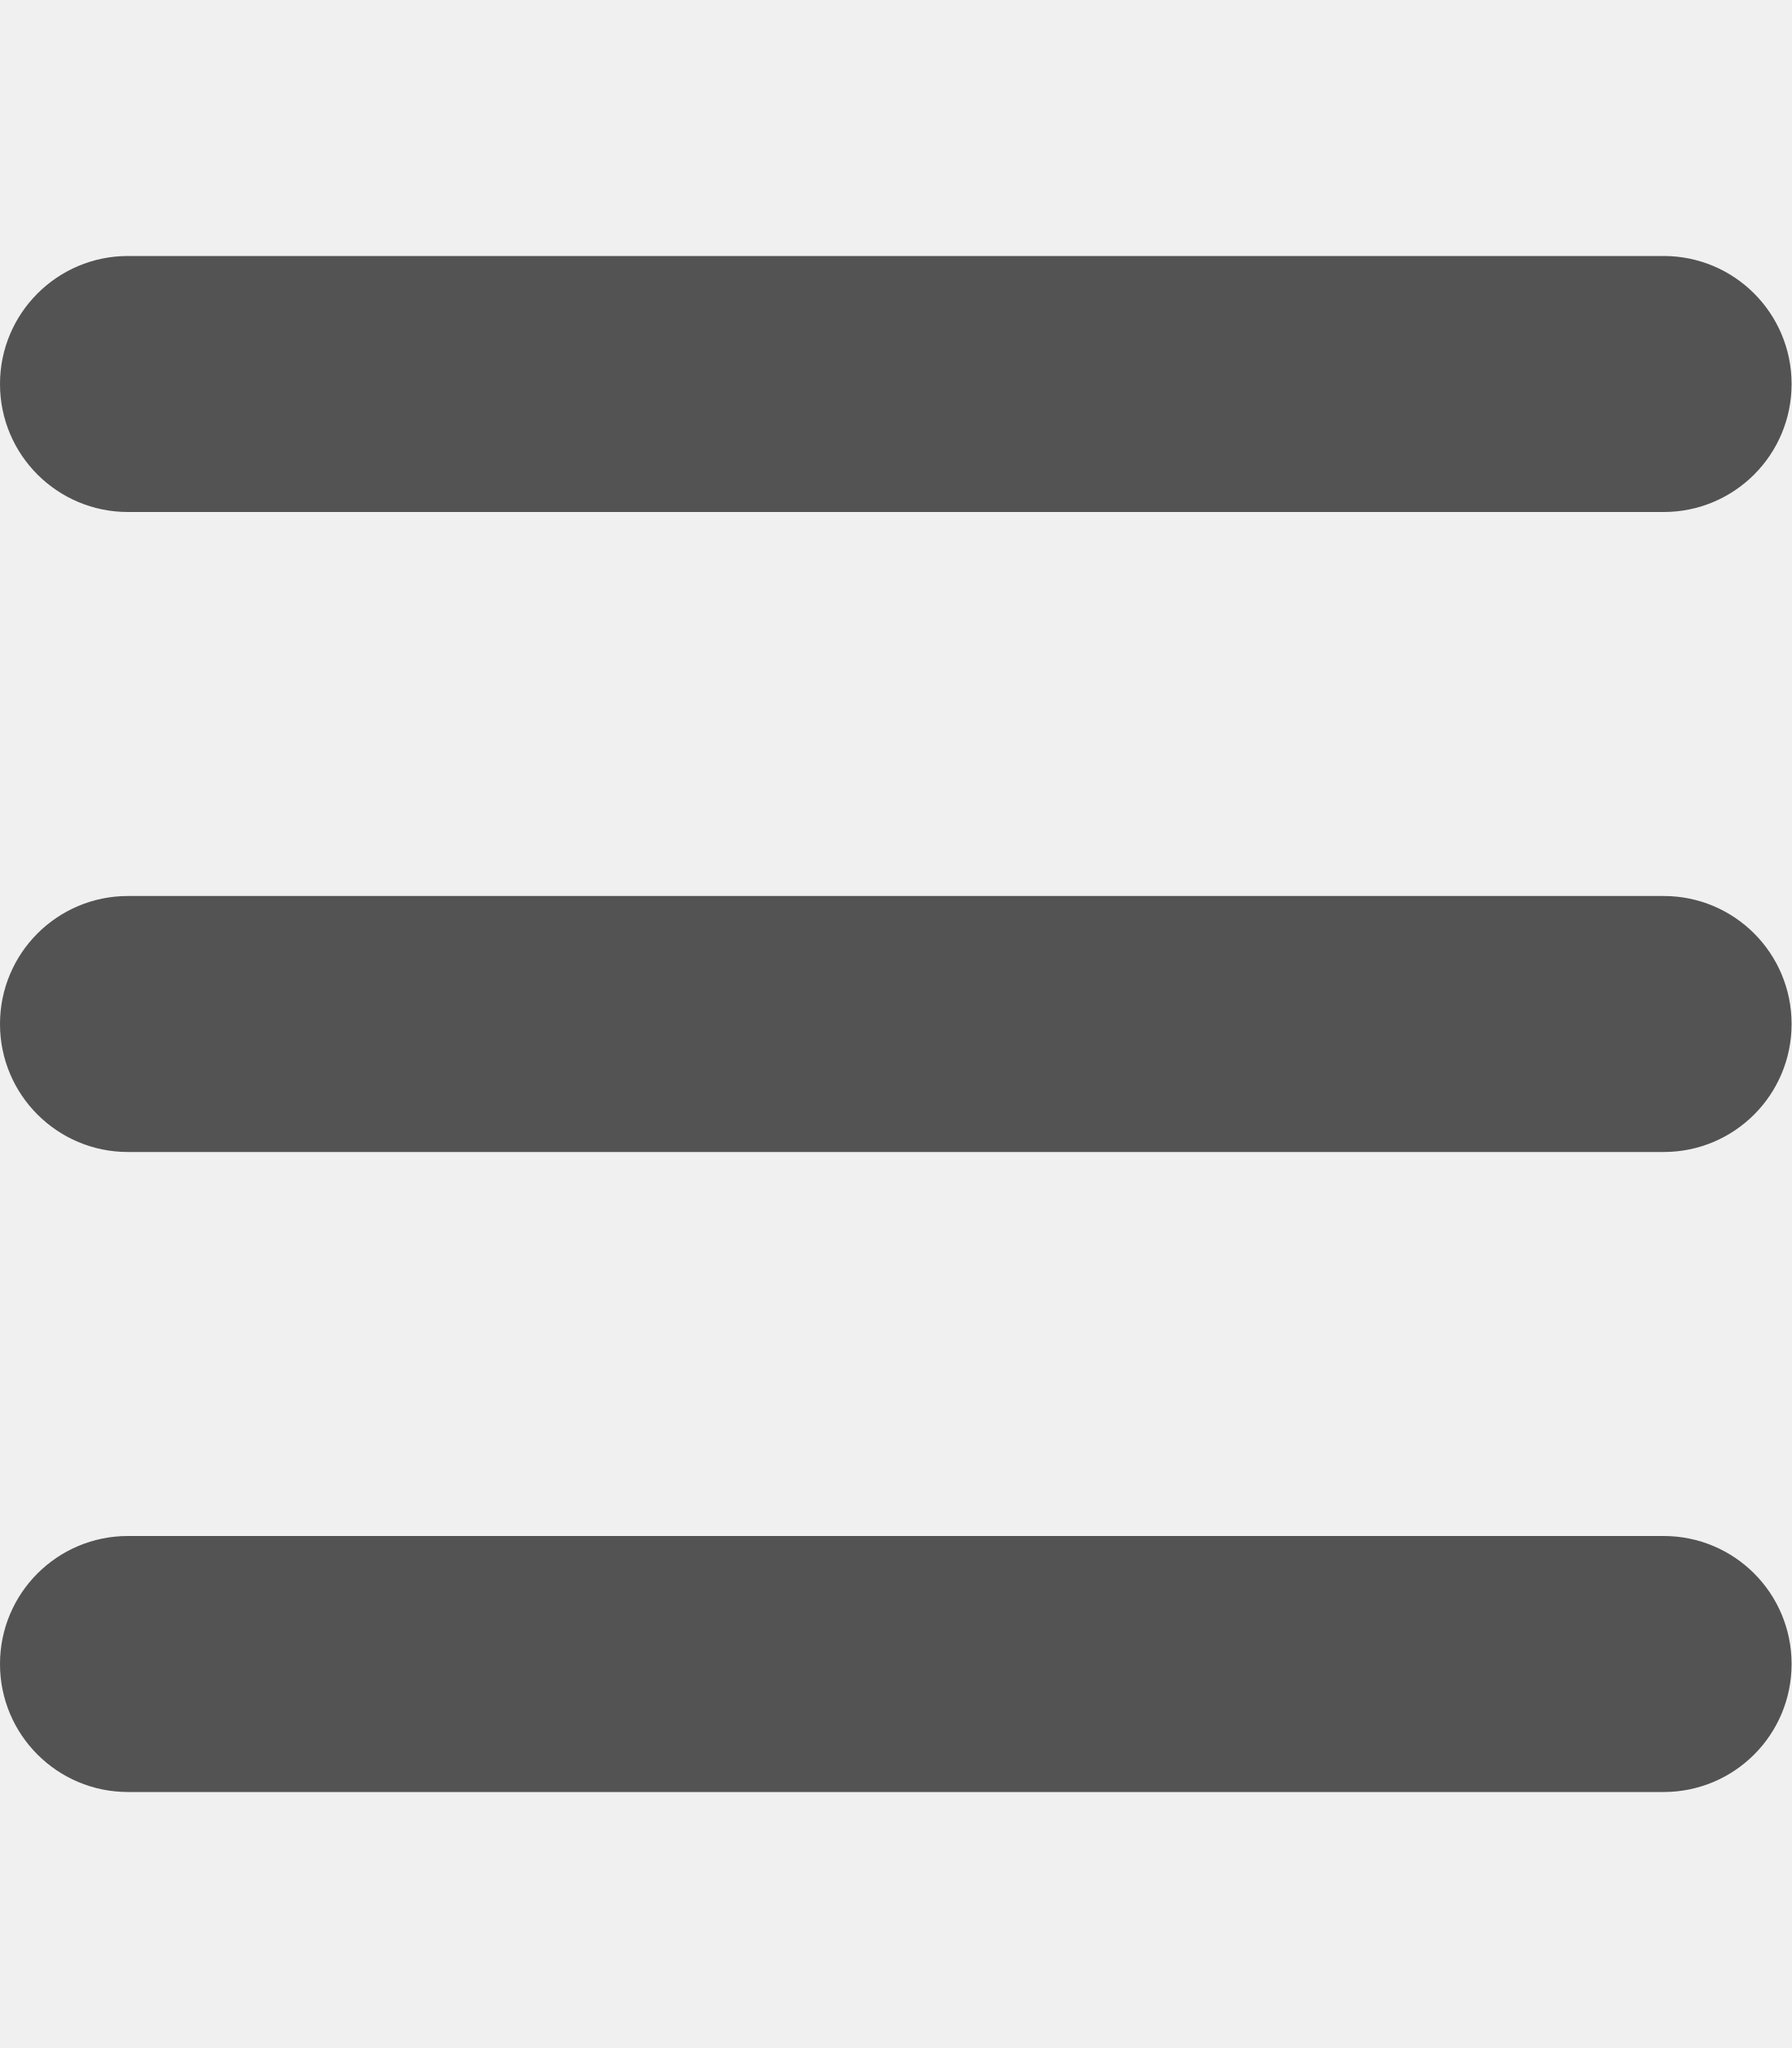
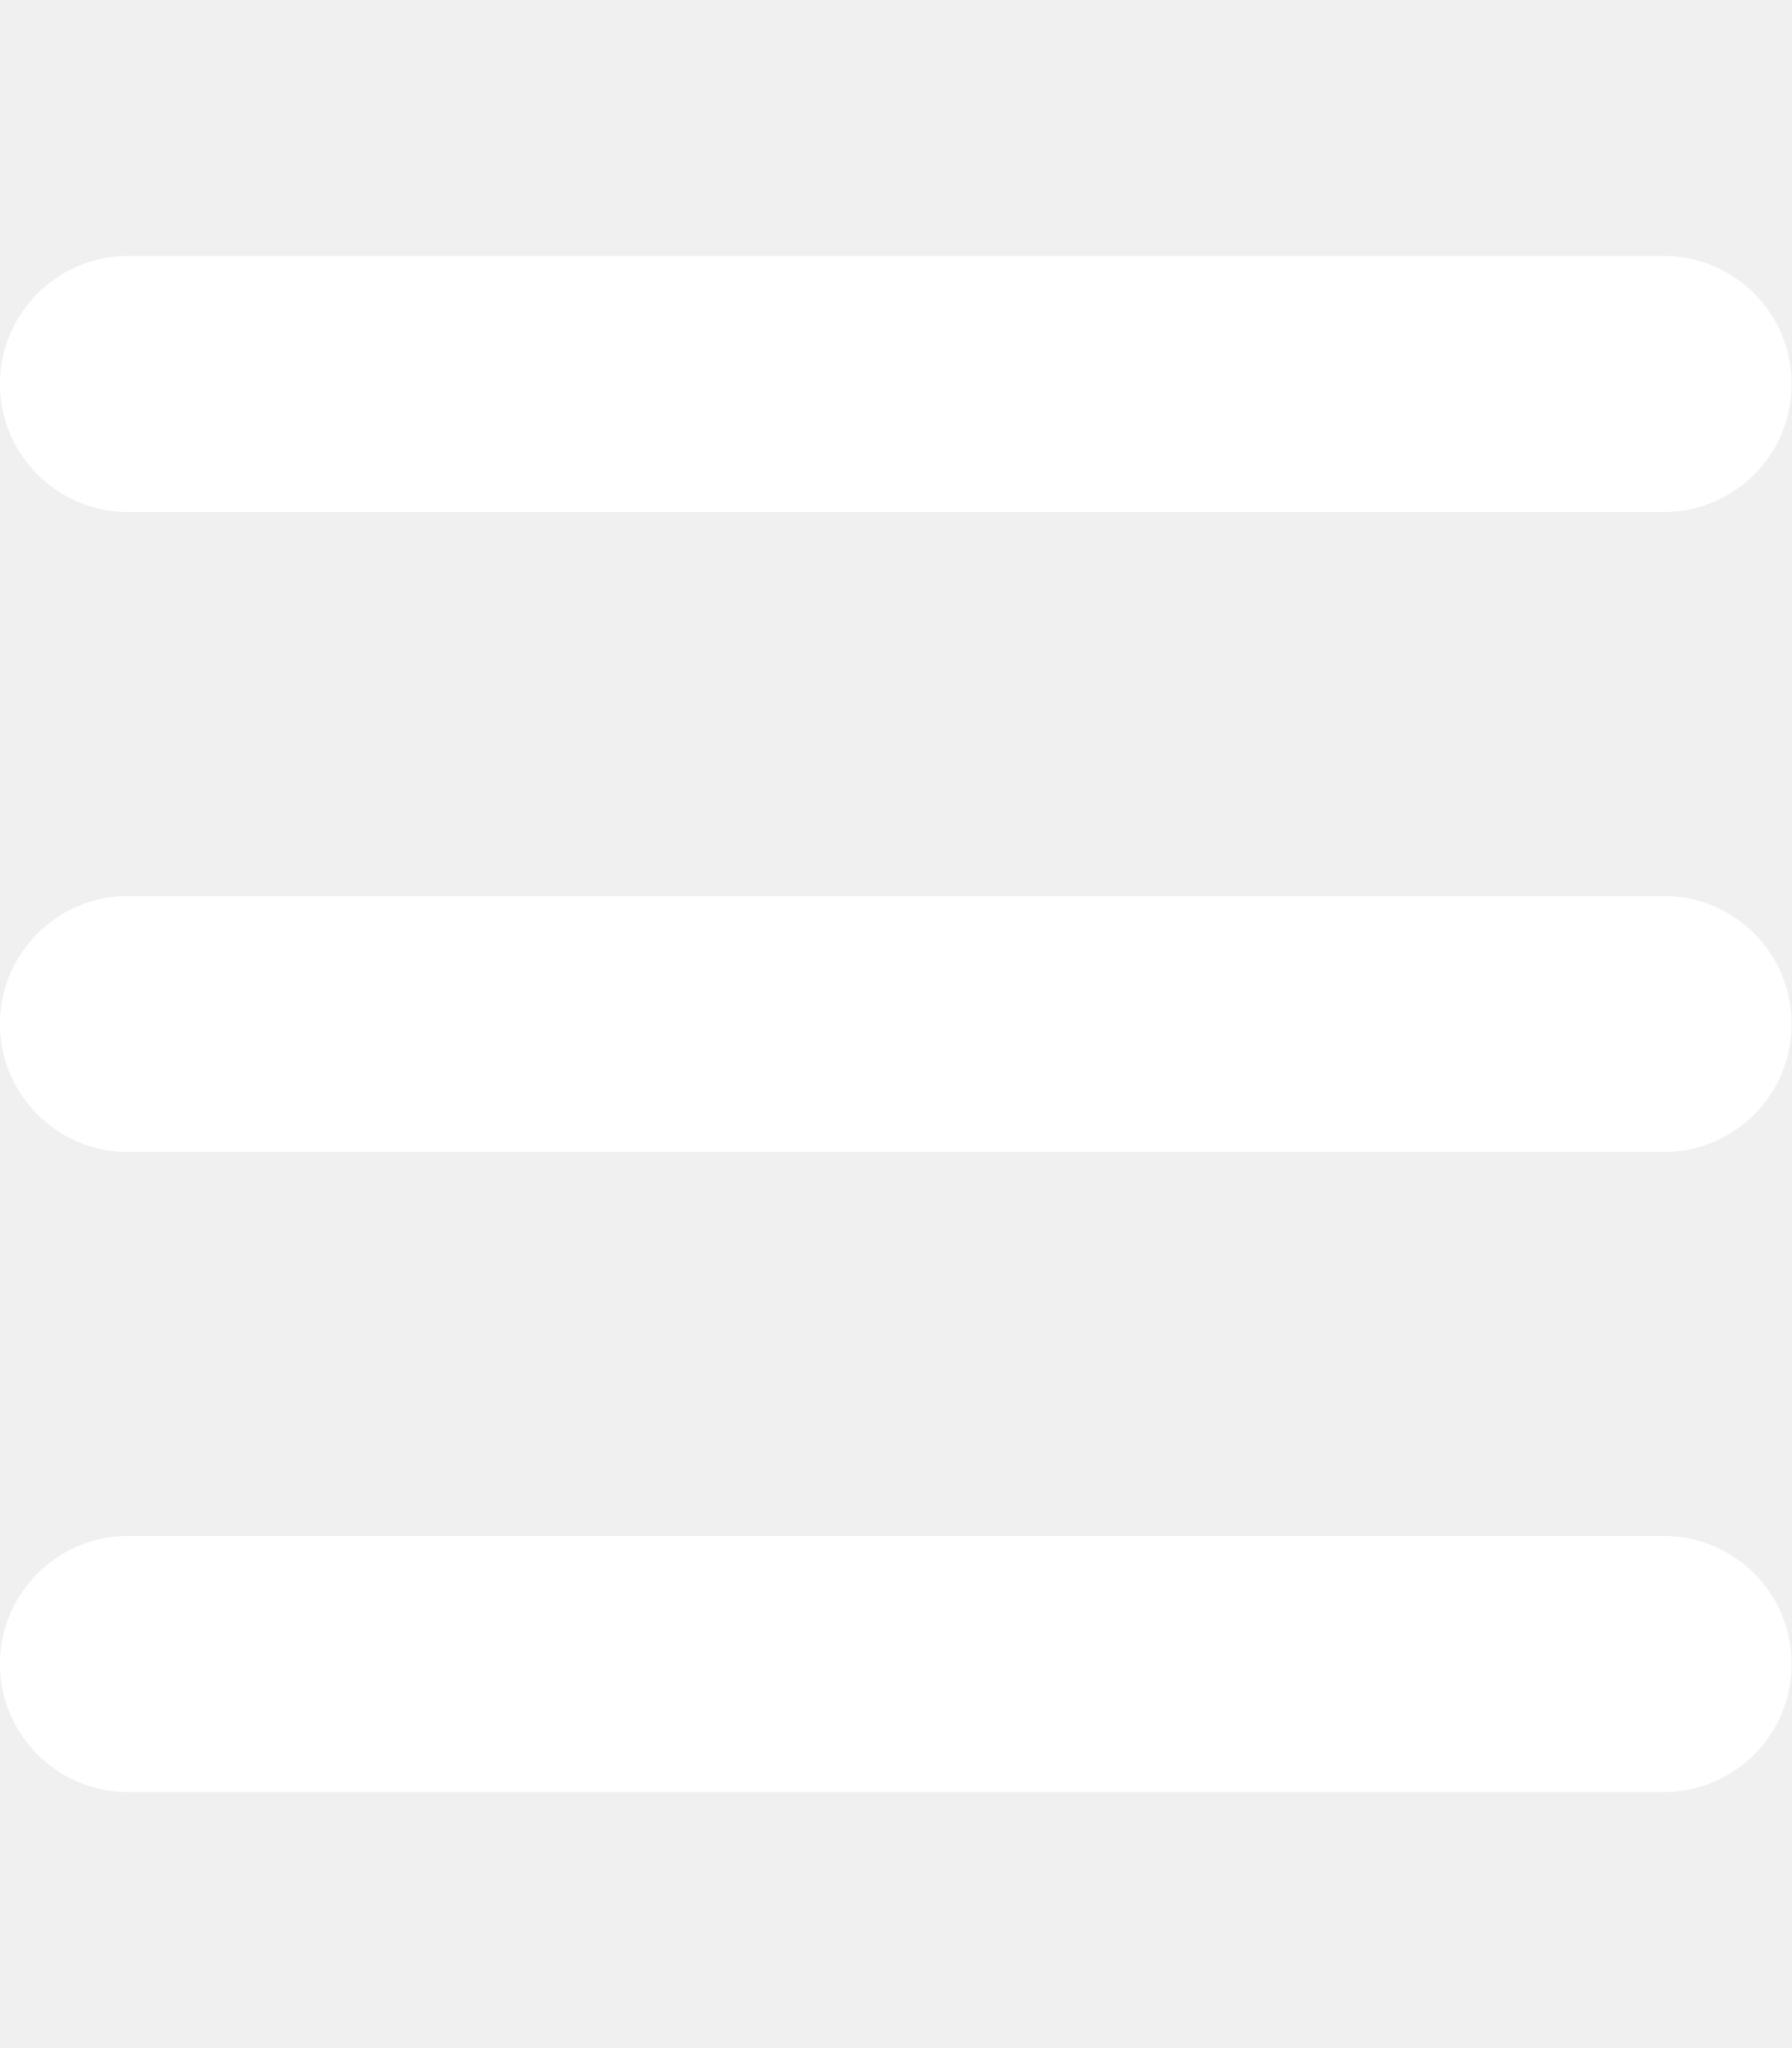
<svg xmlns="http://www.w3.org/2000/svg" viewBox="0 0 448 512">
-   <path d="M0 96C0 78.33 14.33 64 32 64H416C433.7 64 448 78.33 448 96C448 113.7 433.7 128 416 128H32C14.33 128 0 113.7 0 96zM0 256C0 238.3 14.33 224 32 224H416C433.7 224 448 238.3 448 256C448 273.7 433.7 288 416 288H32C14.33 288 0 273.7 0 256zM416 448H32C14.33 448 0 433.7 0 416C0 398.3 14.33 384 32 384H416C433.7 384 448 398.3 448 416C448 433.7 433.7 448 416 448z" style="fill:#535353;fill-opacity:1" />
+   <path d="M0 96C0 78.33 14.33 64 32 64H416C433.7 64 448 78.33 448 96C448 113.7 433.7 128 416 128H32C14.33 128 0 113.7 0 96zM0 256C0 238.3 14.33 224 32 224H416C433.7 224 448 238.3 448 256C448 273.7 433.7 288 416 288H32C14.33 288 0 273.7 0 256zM416 448H32C14.33 448 0 433.7 0 416C0 398.3 14.33 384 32 384H416C433.7 384 448 398.3 448 416C448 433.7 433.7 448 416 448z" style="fill:#ffffff;fill-opacity:1" />
</svg>
